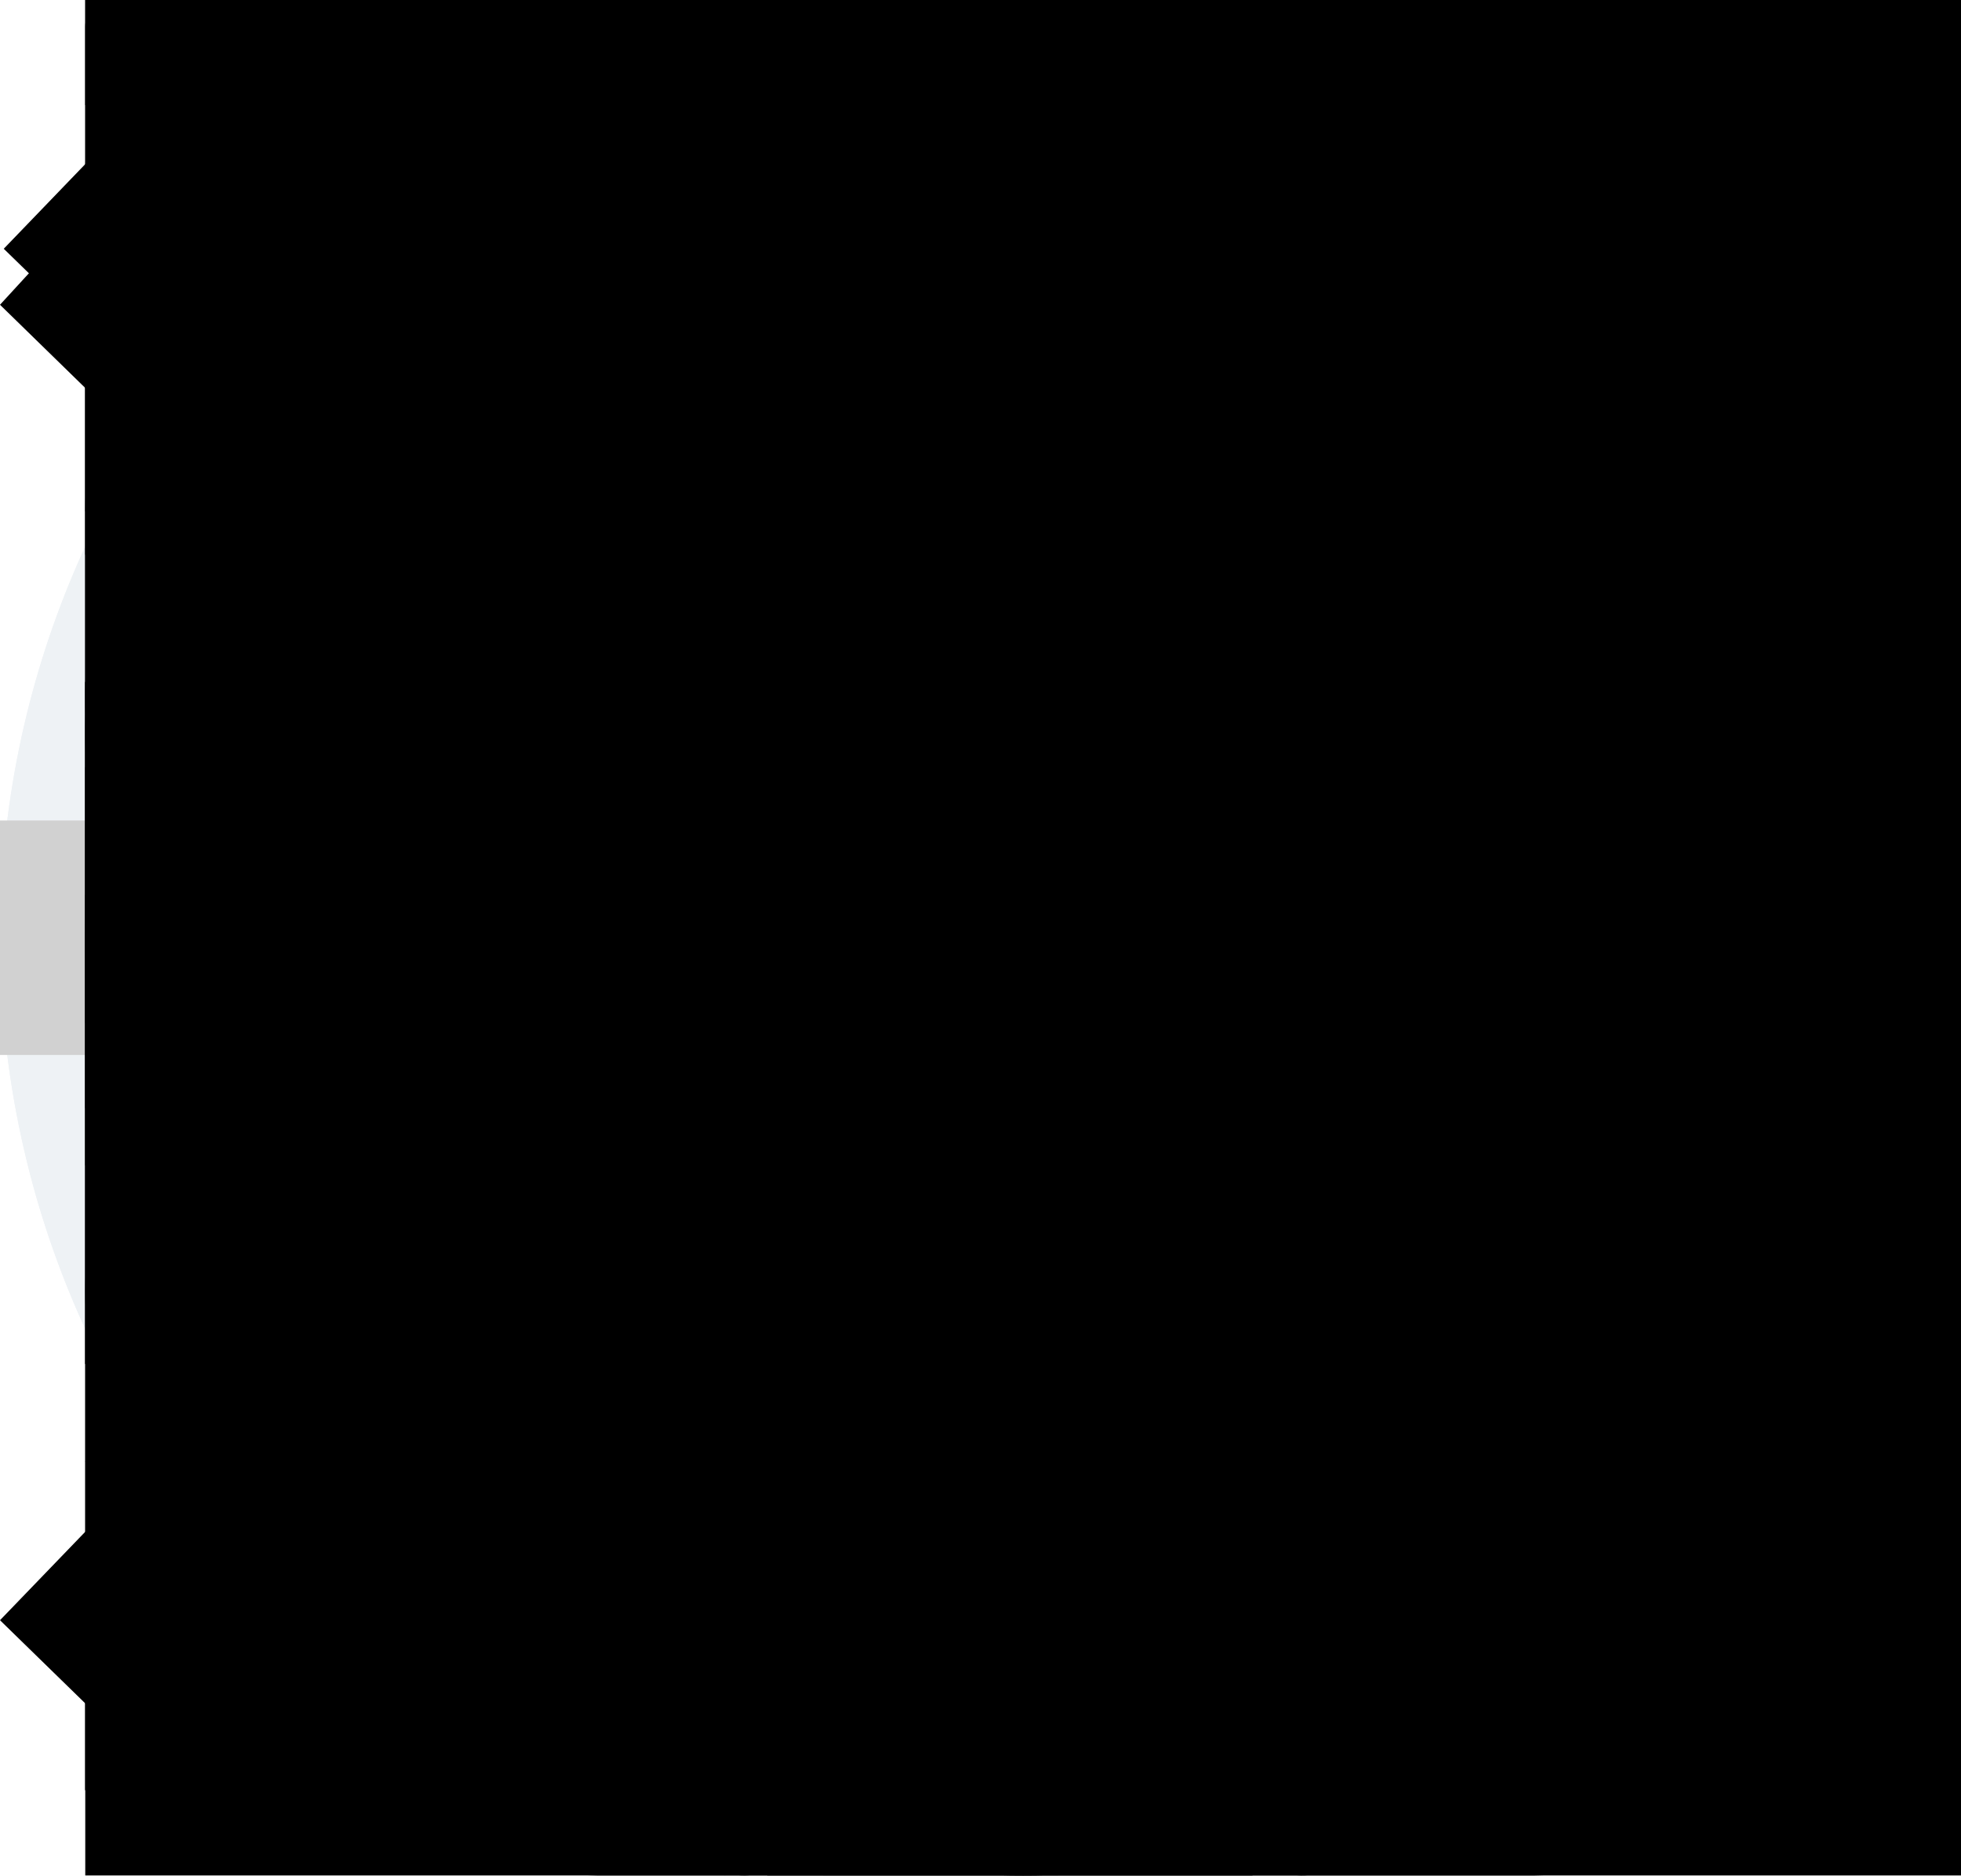
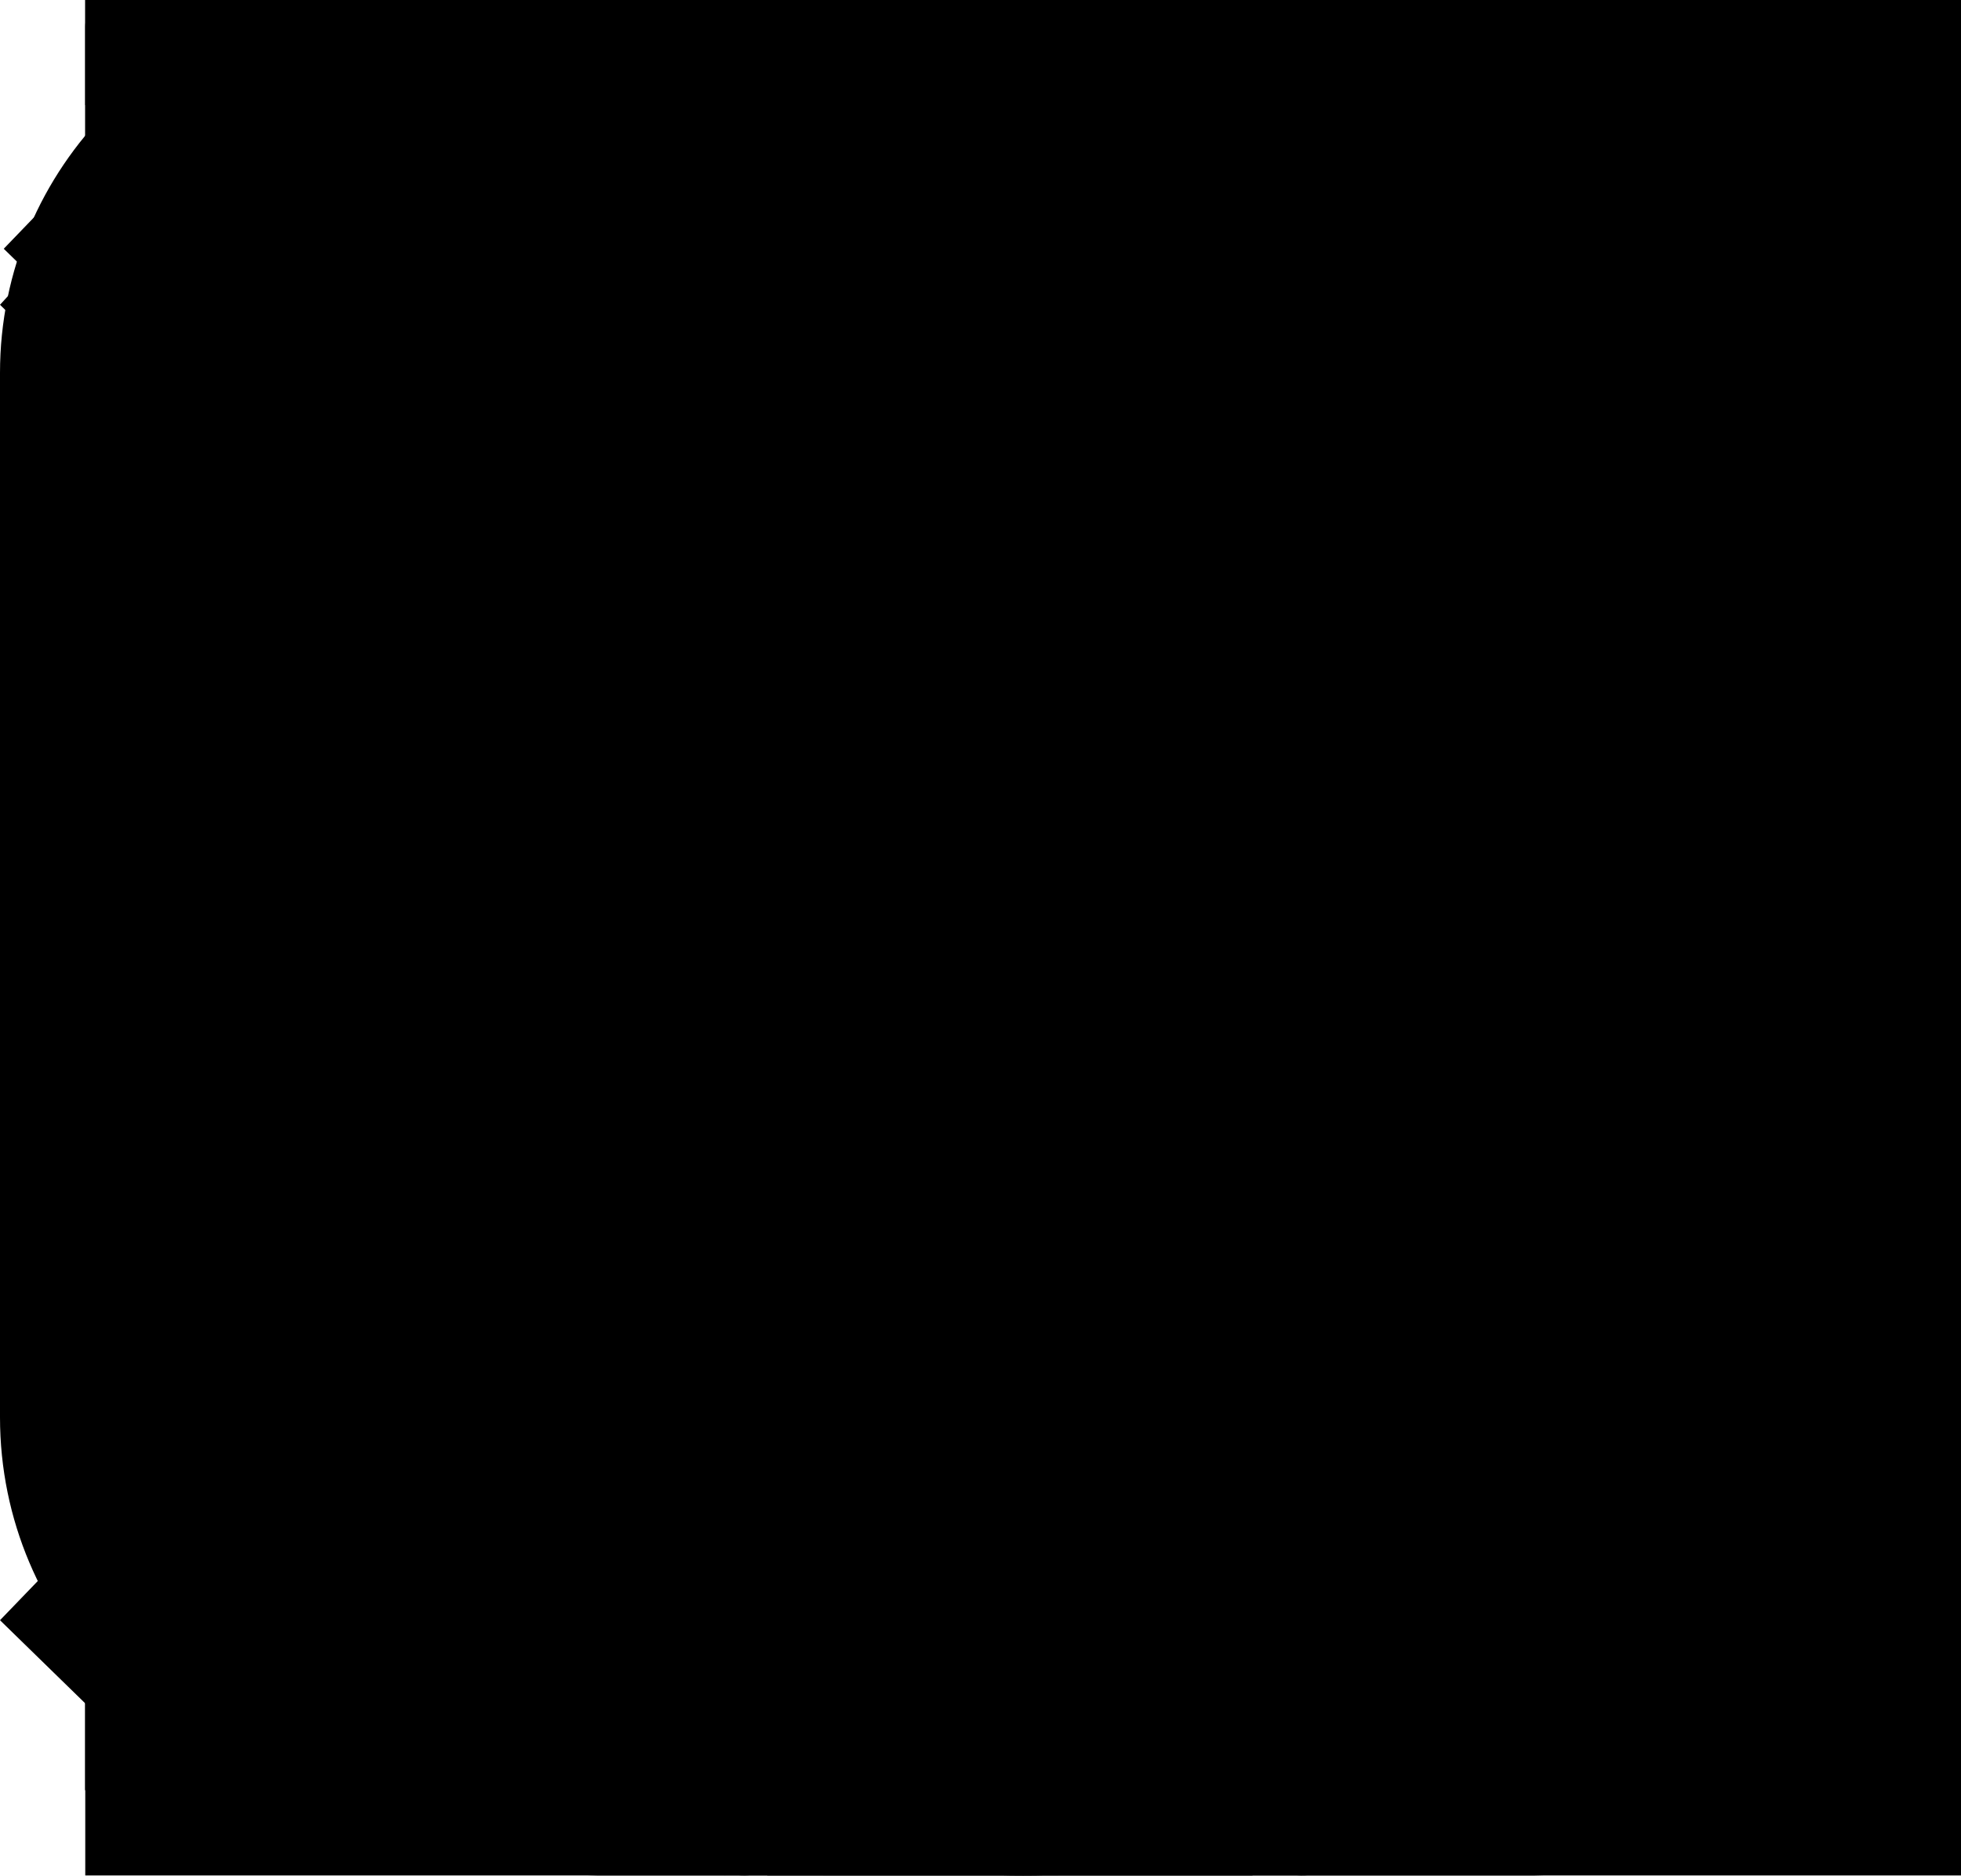
<svg>
  <defs />
  <polygon id="arrow-down" points="18.874 0 22 3.627 10.683 14 0 3.575 3.234 0.051 10.782 7.417" />
  <polygon id="arrow-left" points="13.728 19.006 10.829 21.834 0 10.598 10.874 0 13.684 2.918 5.712 10.688" />
  <polygon id="arrow-right" points="0 19.006 8.016 10.688 0.044 2.918 2.854 0 13.728 10.598 2.899 21.834" />
  <polygon id="arrow-up" points="18.874 14 10.782 6.583 3.234 13.949 0 10.425 10.683 0 22 10.373" />
  <g id="add-circle">
    <path d="M10,10 L10,6 L12,6 L12,10 L16,10 L16,12 L12,12 L12,16 L10,16 L10,12 L6,12 L6,10 L10,10 Z" fill="#B2B5B7" />
    <path d="M11,22 C4.925,22 0,17.075 0,11 C0,4.925 4.925,0 11,0 C17.075,0 22,4.925 22,11 C22,17.075 17.075,22 11,22 Z M11,20.308 C16.14,20.308 20.308,16.14 20.308,11 C20.308,5.86 16.14,1.692 11,1.692 C5.86,1.692 1.692,5.86 1.692,11 C1.692,16.14 5.86,20.308 11,20.308 Z" id="Oval-2" fill="#EEF2F5" fill-rule="nonzero" />
  </g>
  <g id="close-circle">
    <polygon fill="#B2B5B7" points="11 9.586 13.828 6.757 15.243 8.172 12.414 11 15.243 13.828 13.828 15.243 11 12.414 8.172 15.243 6.757 13.828 9.586 11 6.757 8.172 8.172 6.757 11 9.586" />
    <path d="M11,22 C4.925,22 0,17.075 0,11 C0,4.925 4.925,0 11,0 C17.075,0 22,4.925 22,11 C22,17.075 17.075,22 11,22 Z M11,20.308 C16.14,20.308 20.308,16.14 20.308,11 C20.308,5.86 16.14,1.692 11,1.692 C5.86,1.692 1.692,5.86 1.692,11 C1.692,16.14 5.86,20.308 11,20.308 Z" id="Oval-2" fill="#EEF2F5" fill-rule="nonzero" />
  </g>
  <g id="geolocate">
    <ellipse fill="#666666" cx="11.034" cy="11" rx="5.517" ry="5.5" />
    <path d="M2.611,9.625 C3.197,6.022 6.048,3.179 9.655,2.606 L9.655,0 L12.414,0 L12.414,2.617 C15.988,3.215 18.807,6.045 19.389,9.625 L22.069,9.625 L22.069,12.375 L19.389,12.375 C18.807,15.955 15.988,18.785 12.414,19.383 L12.414,22 L9.655,22 L9.655,19.394 C6.048,18.821 3.197,15.978 2.611,12.375 L0,12.375 L0,9.625 L2.611,9.625 Z M11,18.192 C14.972,18.192 18.192,14.972 18.192,11 C18.192,7.028 14.972,3.808 11,3.808 C7.028,3.808 3.808,7.028 3.808,11 C3.808,14.972 7.028,18.192 11,18.192 Z" id="Combined-Shape" fill="#D1D1D1" />
  </g>
  <path id="github" d="M21.524,5.616 C20.541,3.888 19.207,2.52 17.521,1.512 C15.836,0.504 13.996,0 12,0 C10.004,0 8.164,0.504 6.479,1.512 C4.793,2.52 3.459,3.888 2.475,5.616 C1.492,7.343 1,9.23 1,11.275 C1,13.732 1.699,15.942 3.098,17.904 C4.497,19.867 6.304,21.225 8.519,21.978 C8.777,22.027 8.968,21.993 9.092,21.876 C9.216,21.758 9.278,21.611 9.278,21.435 C9.278,21.406 9.276,21.142 9.271,20.643 C9.266,20.143 9.264,19.708 9.264,19.336 L8.934,19.395 C8.724,19.434 8.459,19.451 8.14,19.446 C7.82,19.441 7.488,19.407 7.144,19.343 C6.8,19.28 6.481,19.133 6.184,18.903 C5.889,18.673 5.679,18.372 5.554,18 L5.411,17.662 C5.316,17.438 5.165,17.188 4.96,16.914 C4.755,16.64 4.547,16.454 4.337,16.356 L4.237,16.282 C4.17,16.233 4.108,16.174 4.051,16.106 C3.993,16.038 3.95,15.969 3.922,15.9 C3.893,15.832 3.917,15.775 3.993,15.731 C4.07,15.687 4.208,15.666 4.409,15.666 L4.695,15.71 C4.886,15.749 5.122,15.866 5.404,16.062 C5.686,16.258 5.917,16.512 6.099,16.825 C6.318,17.227 6.583,17.532 6.894,17.743 C7.204,17.953 7.517,18.058 7.832,18.058 C8.147,18.058 8.419,18.034 8.648,17.985 C8.877,17.936 9.092,17.863 9.293,17.765 C9.378,17.109 9.612,16.605 9.994,16.253 C9.45,16.194 8.961,16.106 8.526,15.988 C8.092,15.871 7.643,15.68 7.18,15.415 C6.717,15.151 6.332,14.823 6.027,14.432 C5.721,14.04 5.471,13.526 5.275,12.89 C5.079,12.254 4.982,11.52 4.982,10.688 C4.982,9.503 5.359,8.495 6.113,7.663 C5.76,6.773 5.793,5.774 6.213,4.668 C6.49,4.58 6.901,4.646 7.445,4.867 C7.989,5.087 8.388,5.275 8.641,5.432 C8.894,5.588 9.097,5.721 9.25,5.828 C10.138,5.574 11.055,5.447 12,5.447 C12.945,5.447 13.862,5.574 14.75,5.828 L15.294,5.476 C15.666,5.241 16.106,5.026 16.612,4.83 C17.118,4.634 17.505,4.58 17.772,4.669 C18.202,5.775 18.24,6.773 17.887,7.663 C18.641,8.496 19.018,9.504 19.018,10.688 C19.018,11.52 18.92,12.256 18.725,12.898 C18.529,13.539 18.276,14.052 17.966,14.439 C17.655,14.826 17.269,15.151 16.806,15.415 C16.342,15.68 15.893,15.871 15.459,15.988 C15.025,16.106 14.535,16.194 13.991,16.253 C14.487,16.693 14.736,17.388 14.736,18.337 L14.736,21.435 C14.736,21.611 14.795,21.758 14.915,21.875 C15.034,21.993 15.223,22.027 15.481,21.978 C17.696,21.224 19.503,19.866 20.902,17.904 C22.3,15.941 23,13.732 23,11.275 C22.999,9.23 22.507,7.343 21.524,5.616 Z" />
  <path id="help" d="M7,21 C5.588,21 4.443,19.852 4.443,18.437 C4.443,17.022 5.588,15.873 7,15.873 C8.412,15.873 9.557,17.022 9.557,18.437 C9.557,19.852 8.412,21 7,21 Z M10.182,11.207 C9.151,12.16 8.869,12.525 8.869,12.916 L8.869,13.408 L5.131,13.408 L5.131,12.916 C5.131,11.383 5.797,10.238 7.104,8.964 C7.257,8.816 7.376,8.704 7.645,8.454 C8.93,7.265 9.262,6.792 9.262,6.014 C9.262,4.764 8.247,3.746 7,3.746 C5.753,3.746 4.738,4.764 4.738,6.014 L4.738,6.507 L1,6.507 L1,6.014 C1,2.697 3.691,0 7,0 C10.309,0 13,2.697 13,6.014 C13,7.865 12.256,9.199 10.79,10.633 C10.618,10.801 10.482,10.929 10.182,11.207 Z" />
  <path id="hint" d="M12,22 C5.925,22 1,17.075 1,11 C1,4.925 5.925,0 12,0 C18.075,0 23,4.925 23,11 C23,17.075 18.075,22 12,22 Z M12,17.567 C12.941,17.567 13.705,16.804 13.705,15.862 C13.705,14.921 12.941,14.158 12,14.158 C11.059,14.158 10.295,14.921 10.295,15.862 C10.295,16.804 11.059,17.567 12,17.567 Z M13.892,11.681 C14.084,11.505 14.171,11.425 14.282,11.318 C15.223,10.412 15.7,9.57 15.7,8.4 C15.7,6.304 13.974,4.6 11.85,4.6 C9.726,4.6 8,6.304 8,8.4 L8,8.711 L10.398,8.711 L10.398,8.4 C10.398,7.61 11.05,6.967 11.85,6.967 C12.65,6.967 13.302,7.61 13.302,8.4 C13.302,8.892 13.088,9.19 12.264,9.942 C12.092,10.099 12.015,10.17 11.917,10.264 C11.078,11.069 10.651,11.792 10.651,12.761 L10.651,13.072 L13.049,13.072 L13.049,12.761 C13.049,12.514 13.23,12.284 13.892,11.681 Z" />
  <path id="info" d="M12,22 C5.925,22 1,17.075 1,11 C1,4.925 5.925,0 12,0 C18.075,0 23,4.925 23,11 C23,17.075 18.075,22 12,22 Z M11.89,7.78 C12.657,7.78 13.28,7.157 13.28,6.39 C13.28,5.623 12.657,5 11.89,5 C11.123,5 10.5,5.623 10.5,6.39 C10.5,7.157 11.123,7.78 11.89,7.78 Z M10.5,9.48 L10.5,16.98 L13.28,16.98 L13.28,9.48 L10.5,9.48 Z" />
  <path id="home" d="M14.125,21 L14.125,15 L9.875,15 L9.875,21 L1,21 L1,10.5 L12,0 L23,10.5 L23,21 L14.125,21 Z" />
  <path id="link" d="M13.302,6.884 C13.446,7.037 13.58,7.2 13.701,7.369 C14.038,7.839 14.288,8.363 14.445,8.929 L13.386,10.057 C13.161,10.298 12.795,10.297 12.57,10.057 C12.519,10.003 12.479,9.941 12.451,9.873 C12.435,9.777 12.415,9.682 12.39,9.592 C12.277,9.182 12.068,8.806 11.784,8.503 C11.672,8.384 11.549,8.277 11.418,8.183 C10.467,7.505 9.188,7.639 8.379,8.502 L3.85,13.33 C2.912,14.331 2.912,15.96 3.851,16.961 C4.79,17.962 6.317,17.962 7.255,16.961 L9.08,15.015 L11.081,16.12 L8.774,18.58 C6.998,20.473 4.108,20.473 2.332,18.58 C0.556,16.686 0.556,13.605 2.332,11.711 L6.86,6.883 C7.349,6.362 7.925,5.975 8.573,5.735 C9.119,5.533 9.689,5.442 10.268,5.468 C11.275,5.512 12.213,5.895 12.985,6.577 C13.092,6.671 13.198,6.774 13.302,6.884 Z M20.668,1.421 C22.444,3.314 22.444,6.396 20.668,8.289 L16.197,13.057 C15.708,13.578 15.132,13.965 14.483,14.205 C13.939,14.407 13.369,14.498 12.788,14.472 C11.782,14.428 10.843,14.045 10.072,13.363 C9.965,13.27 9.859,13.167 9.756,13.057 C9.61,12.901 9.476,12.739 9.357,12.57 C9.019,12.101 8.769,11.578 8.612,11.011 L9.67,9.882 C9.895,9.642 10.262,9.642 10.487,9.883 C10.545,9.944 10.588,10.017 10.618,10.1 C10.638,10.153 10.65,10.21 10.653,10.269 L10.697,10.449 C10.815,10.82 11.013,11.159 11.274,11.437 C11.385,11.556 11.508,11.664 11.638,11.758 C12.59,12.435 13.869,12.3 14.678,11.437 L19.15,6.67 C20.088,5.669 20.088,4.041 19.15,3.04 C18.211,2.039 16.684,2.038 15.744,3.039 L13.976,4.925 L11.975,3.82 L14.226,1.42 C16.002,-0.473 18.892,-0.473 20.668,1.421 Z" />
  <path id="email" d="M1.254,0 C1.112,0 1,0.14 1,0.313 L1,1.232 L12,10.495 L23,1.232 L23,0.313 C23,0.14 22.888,0 22.746,0 L1.254,0 Z M23,15.588 L23,16 L1,16 L1,15.588 L1,2.393 L11.697,11.401 C11.879,11.555 12.121,11.555 12.303,11.401 L23,2.393 L23,15.588 Z" />
  <path id="map" d="M1,2.372 L7.502,0 L7.502,18.628 L1,21 L1,2.372 Z M9.219,0 L15.213,2.346 L15.213,20.964 L9.219,18.618 L9.219,0 Z M17.006,2.346 L23,0 L23,18.618 L17.006,20.964 L17.006,2.346 Z" />
  <path id="menu" d="M1,0 L23,0 L23,4 L1,4 L1,0 Z M1,9 L23,9 L23,13 L1,13 L1,9 Z M1,18 L23,18 L23,22 L1,22 L1,18 Z" />
  <path id="marker" d="M14.481,13.149 L8.501,22 L2.511,13.135 C0.245,10.038 0.569,4.95 3.207,2.248 C4.621,0.798 6.501,0 8.501,0 C10.501,0 12.381,0.798 13.795,2.248 C16.432,4.95 16.757,10.038 14.481,13.149 Z M8.476,10.865 C10.277,10.865 11.742,9.383 11.742,7.562 C11.742,5.74 10.277,4.258 8.476,4.258 C6.675,4.258 5.21,5.74 5.21,7.562 C5.21,9.383 6.675,10.865 8.476,10.865 Z" />
  <path id="search" d="M14.265,8.603 C14.265,6.075 12.169,3.987 9.542,3.987 C6.914,3.987 4.818,6.075 4.818,8.603 C4.818,11.132 6.914,13.22 9.542,13.22 C12.169,13.22 14.265,11.132 14.265,8.603 Z M16.889,12.996 L22.139,18.238 L19.441,20.941 L14.265,15.772 C12.91,16.679 11.285,17.207 9.542,17.207 C4.844,17.207 1,13.376 1,8.603 C1,3.83 4.844,0 9.542,0 C14.239,0 18.083,3.83 18.083,8.603 C18.083,10.211 17.647,11.712 16.889,12.996 Z" />
  <path id="plus" d="M9,8 L9,0 L14.69,0 L14.69,8 L23,8 L23,13.67 L14.69,13.67 L14.69,22 L9,22 L9,13.67 L1,13.67 L1,8 L9,8 Z" />
  <rect id="minus" x="1" y="0" width="22" height="6" />
  <path id="twitter" d="M22,2 C21.227,2.35 20.394,2.58 19.531,2.69 C20.414,2.16 21.097,1.32 21.418,0.31 C20.585,0.81 19.661,1.16 18.687,1.36 C17.894,0.5 16.78,0 15.515,0 C13.156,0 11.229,1.92 11.229,4.29 C11.229,4.63 11.269,4.96 11.339,5.27 C7.766,5.09 4.584,3.38 2.466,0.79 C2.094,1.42 1.883,2.16 1.883,2.94 C1.883,4.43 2.636,5.75 3.801,6.5 C3.088,6.5 2.425,6.3 1.843,6 C1.843,6 1.843,6 1.843,6.03 C1.843,8.11 3.329,9.85 5.296,10.24 C4.935,10.34 4.554,10.39 4.162,10.39 C3.891,10.39 3.62,10.36 3.359,10.31 C3.901,12 5.477,13.26 7.374,13.29 C5.909,14.45 4.052,15.13 2.024,15.13 C1.683,15.13 1.341,15.11 1,15.07 C2.907,16.29 5.176,17 7.605,17 C15.515,17 19.862,10.46 19.862,4.79 C19.862,4.6 19.862,4.42 19.852,4.23 C20.695,3.63 21.418,2.87 22,2 Z" />
  <path id="facebook" d="M11,0 L11,4 L9,4 C8.31,4 8,4.81 8,5.5 L8,8 L11,8 L11,12 L8,12 L8,20 L4,20 L4,12 L1,12 L1,8 L4,8 L4,4 C4,1.791 5.791,4.4408921e-16 8,0 L11,0 Z" />
+   <path id="linkedin" d="M16.625 0H4.375C1.959 0 0 1.959 0 4.375V16.625C0 19.041 1.959 21 4.375 21H16.625C19.042 21 21 19.041 21 16.625V4.375C21 1.959 19.042 0 16.625 0ZM7 16.625H4.375V7H7V16.625ZM5.688 5.891C4.842 5.891 4.156 5.199 4.156 4.347C4.156 3.495 4.842 2.804 5.688 2.804C6.533 2.804 7.219 3.495 7.219 4.347C7.219 5.199 6.534 5.891 5.688 5.891ZM17.5 16.625H14.875V11.722C14.875 8.774 11.375 8.998 11.375 11.722V16.625H8.75V7H11.375V8.544C12.597 6.282 17.5 6.114 17.5 10.711V16.625Z" />
  <path id="copy" d="M18,20 L7,20 L7,6 L18,6 L18,20 Z M18,4 L7,4 C5.895,4 5,4.895 5,6 L5,20 C5,21.105 5.895,22 7,22 L18,22 C19.105,22 20,21.105 20,20 L20,6 C20,4.895 19.105,4 18,4 Z M15,0 L3,0 C1.895,-1.11022302e-16 1,0.895 1,2 L1,16 L3,16 L3,2 L15,2 L15,0 Z" />
  <polygon id="close" points="13.857 10 21 17.143 18.143 20 11 12.857 3.857 20 1 17.143 8.143 10 1 2.857 3.857 0 11 7.143 18.143 0 21 2.857" />
</svg>
